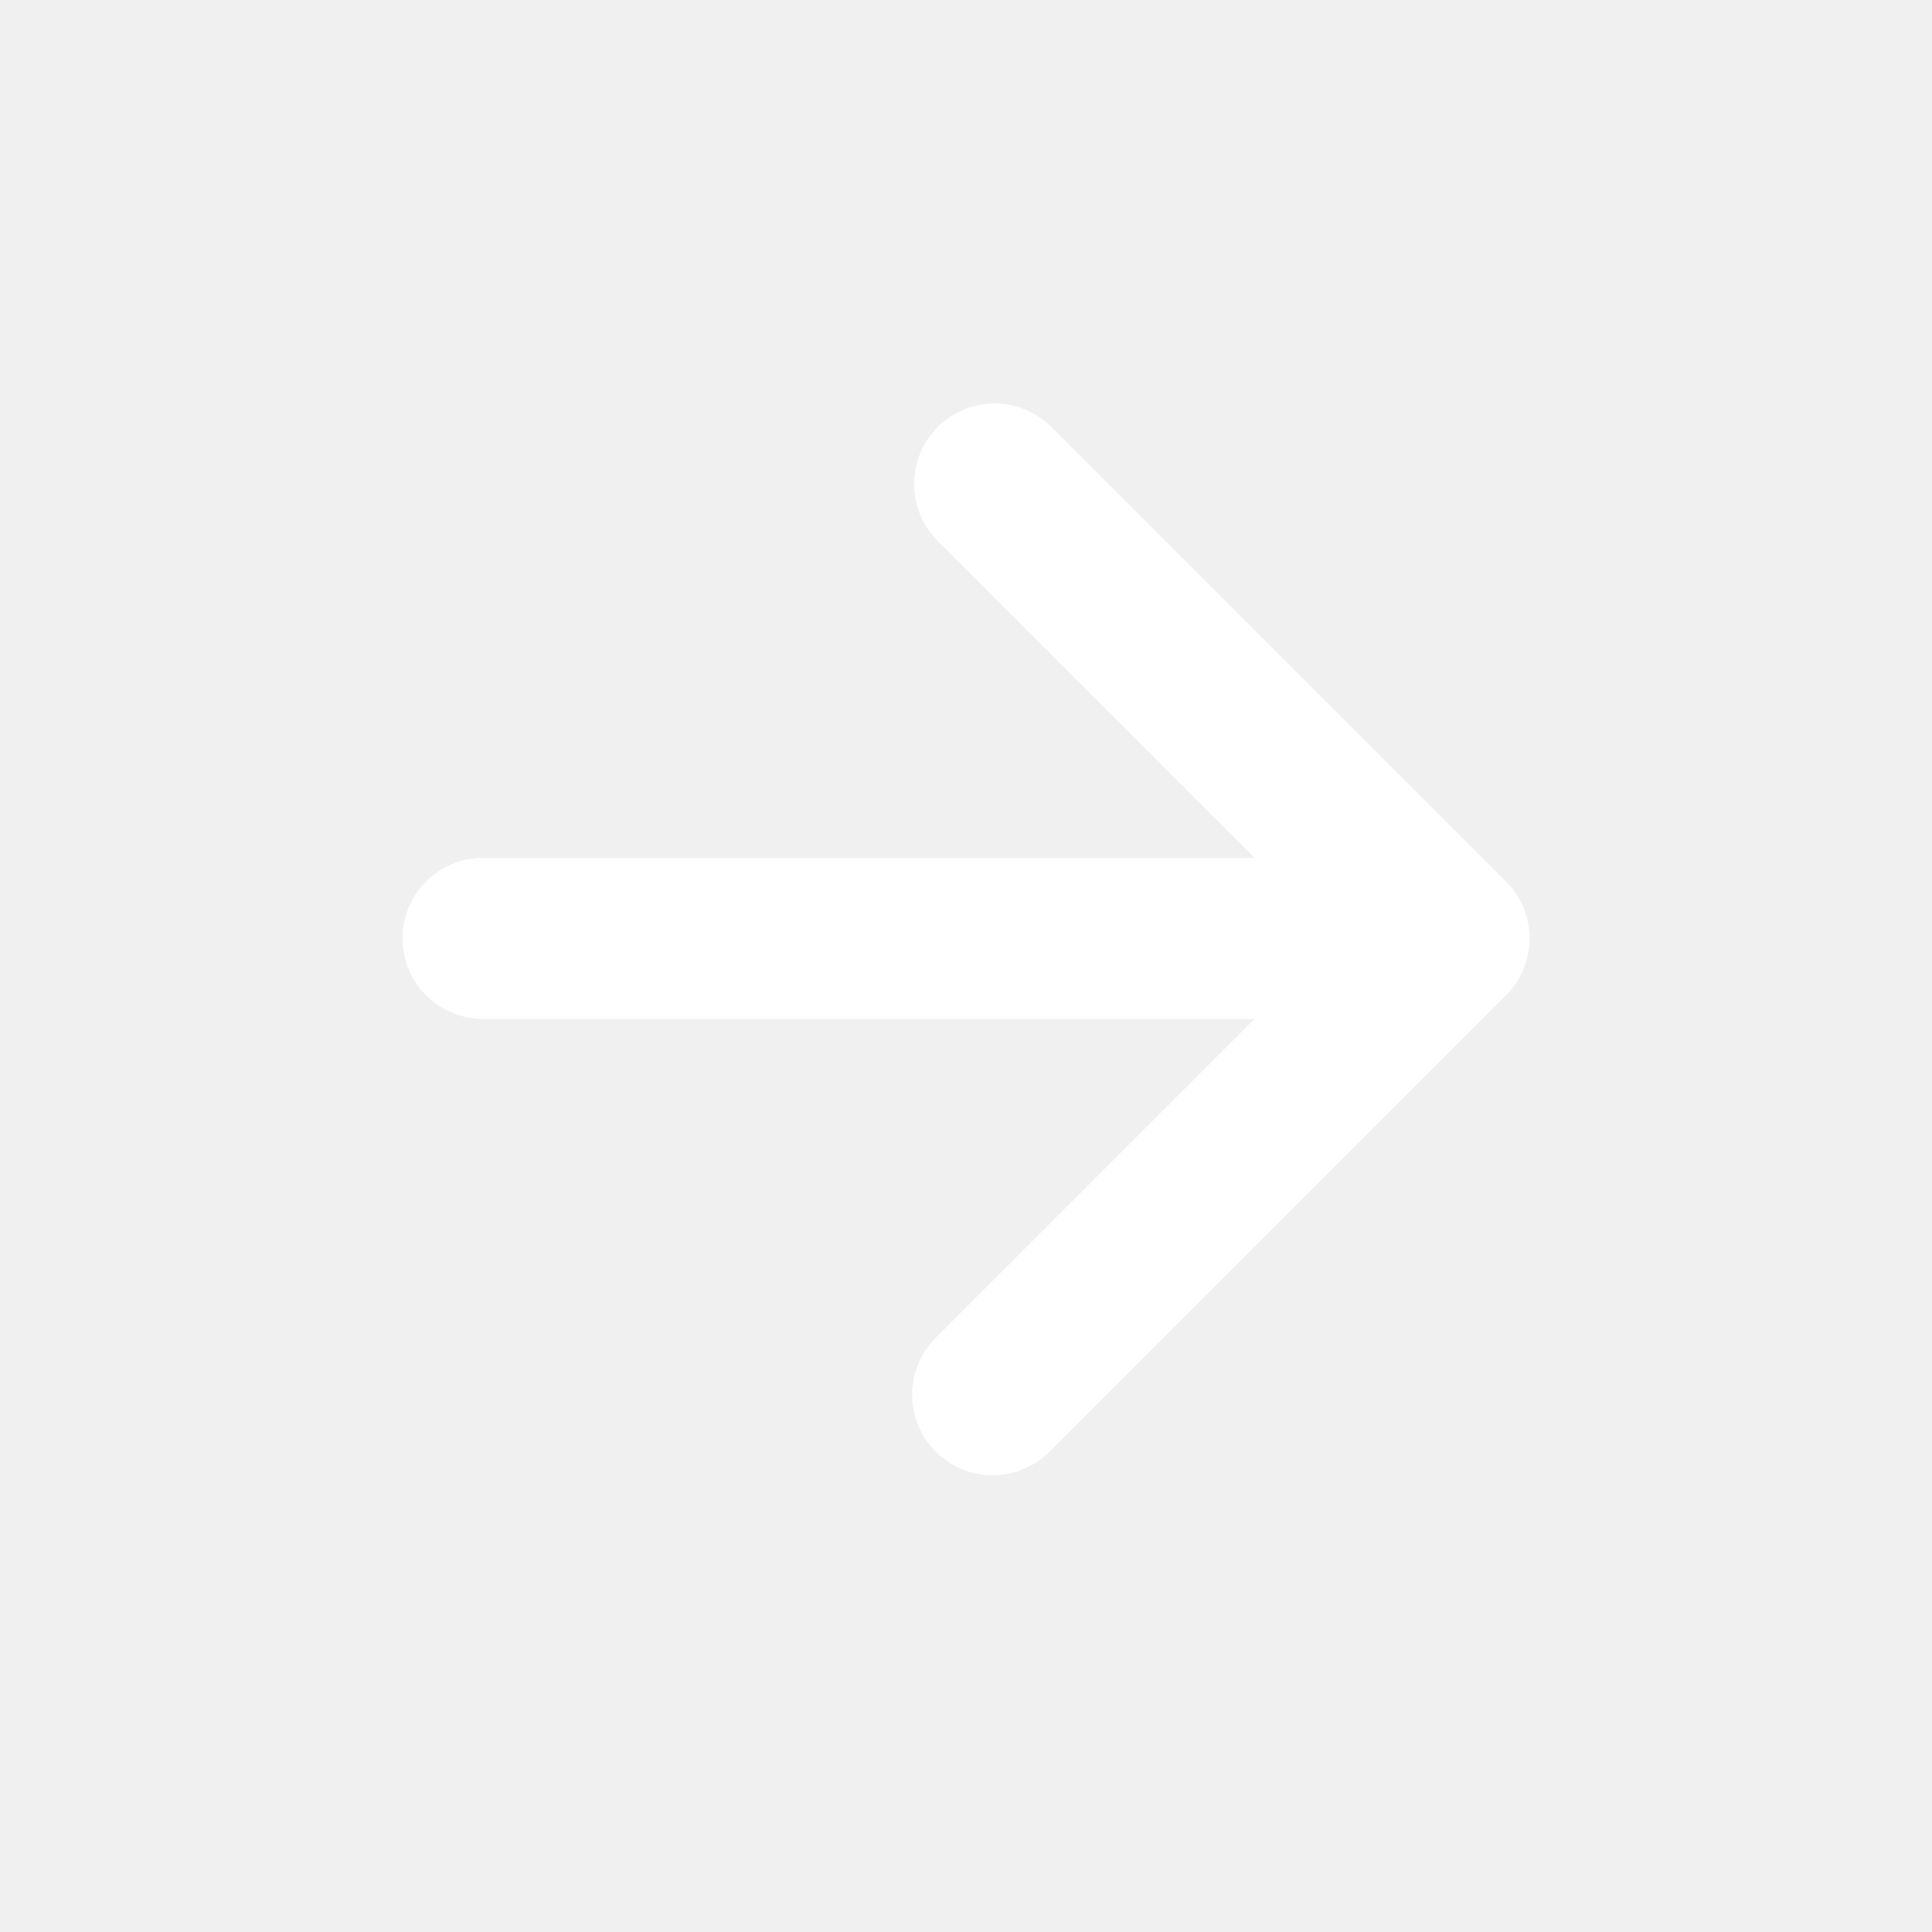
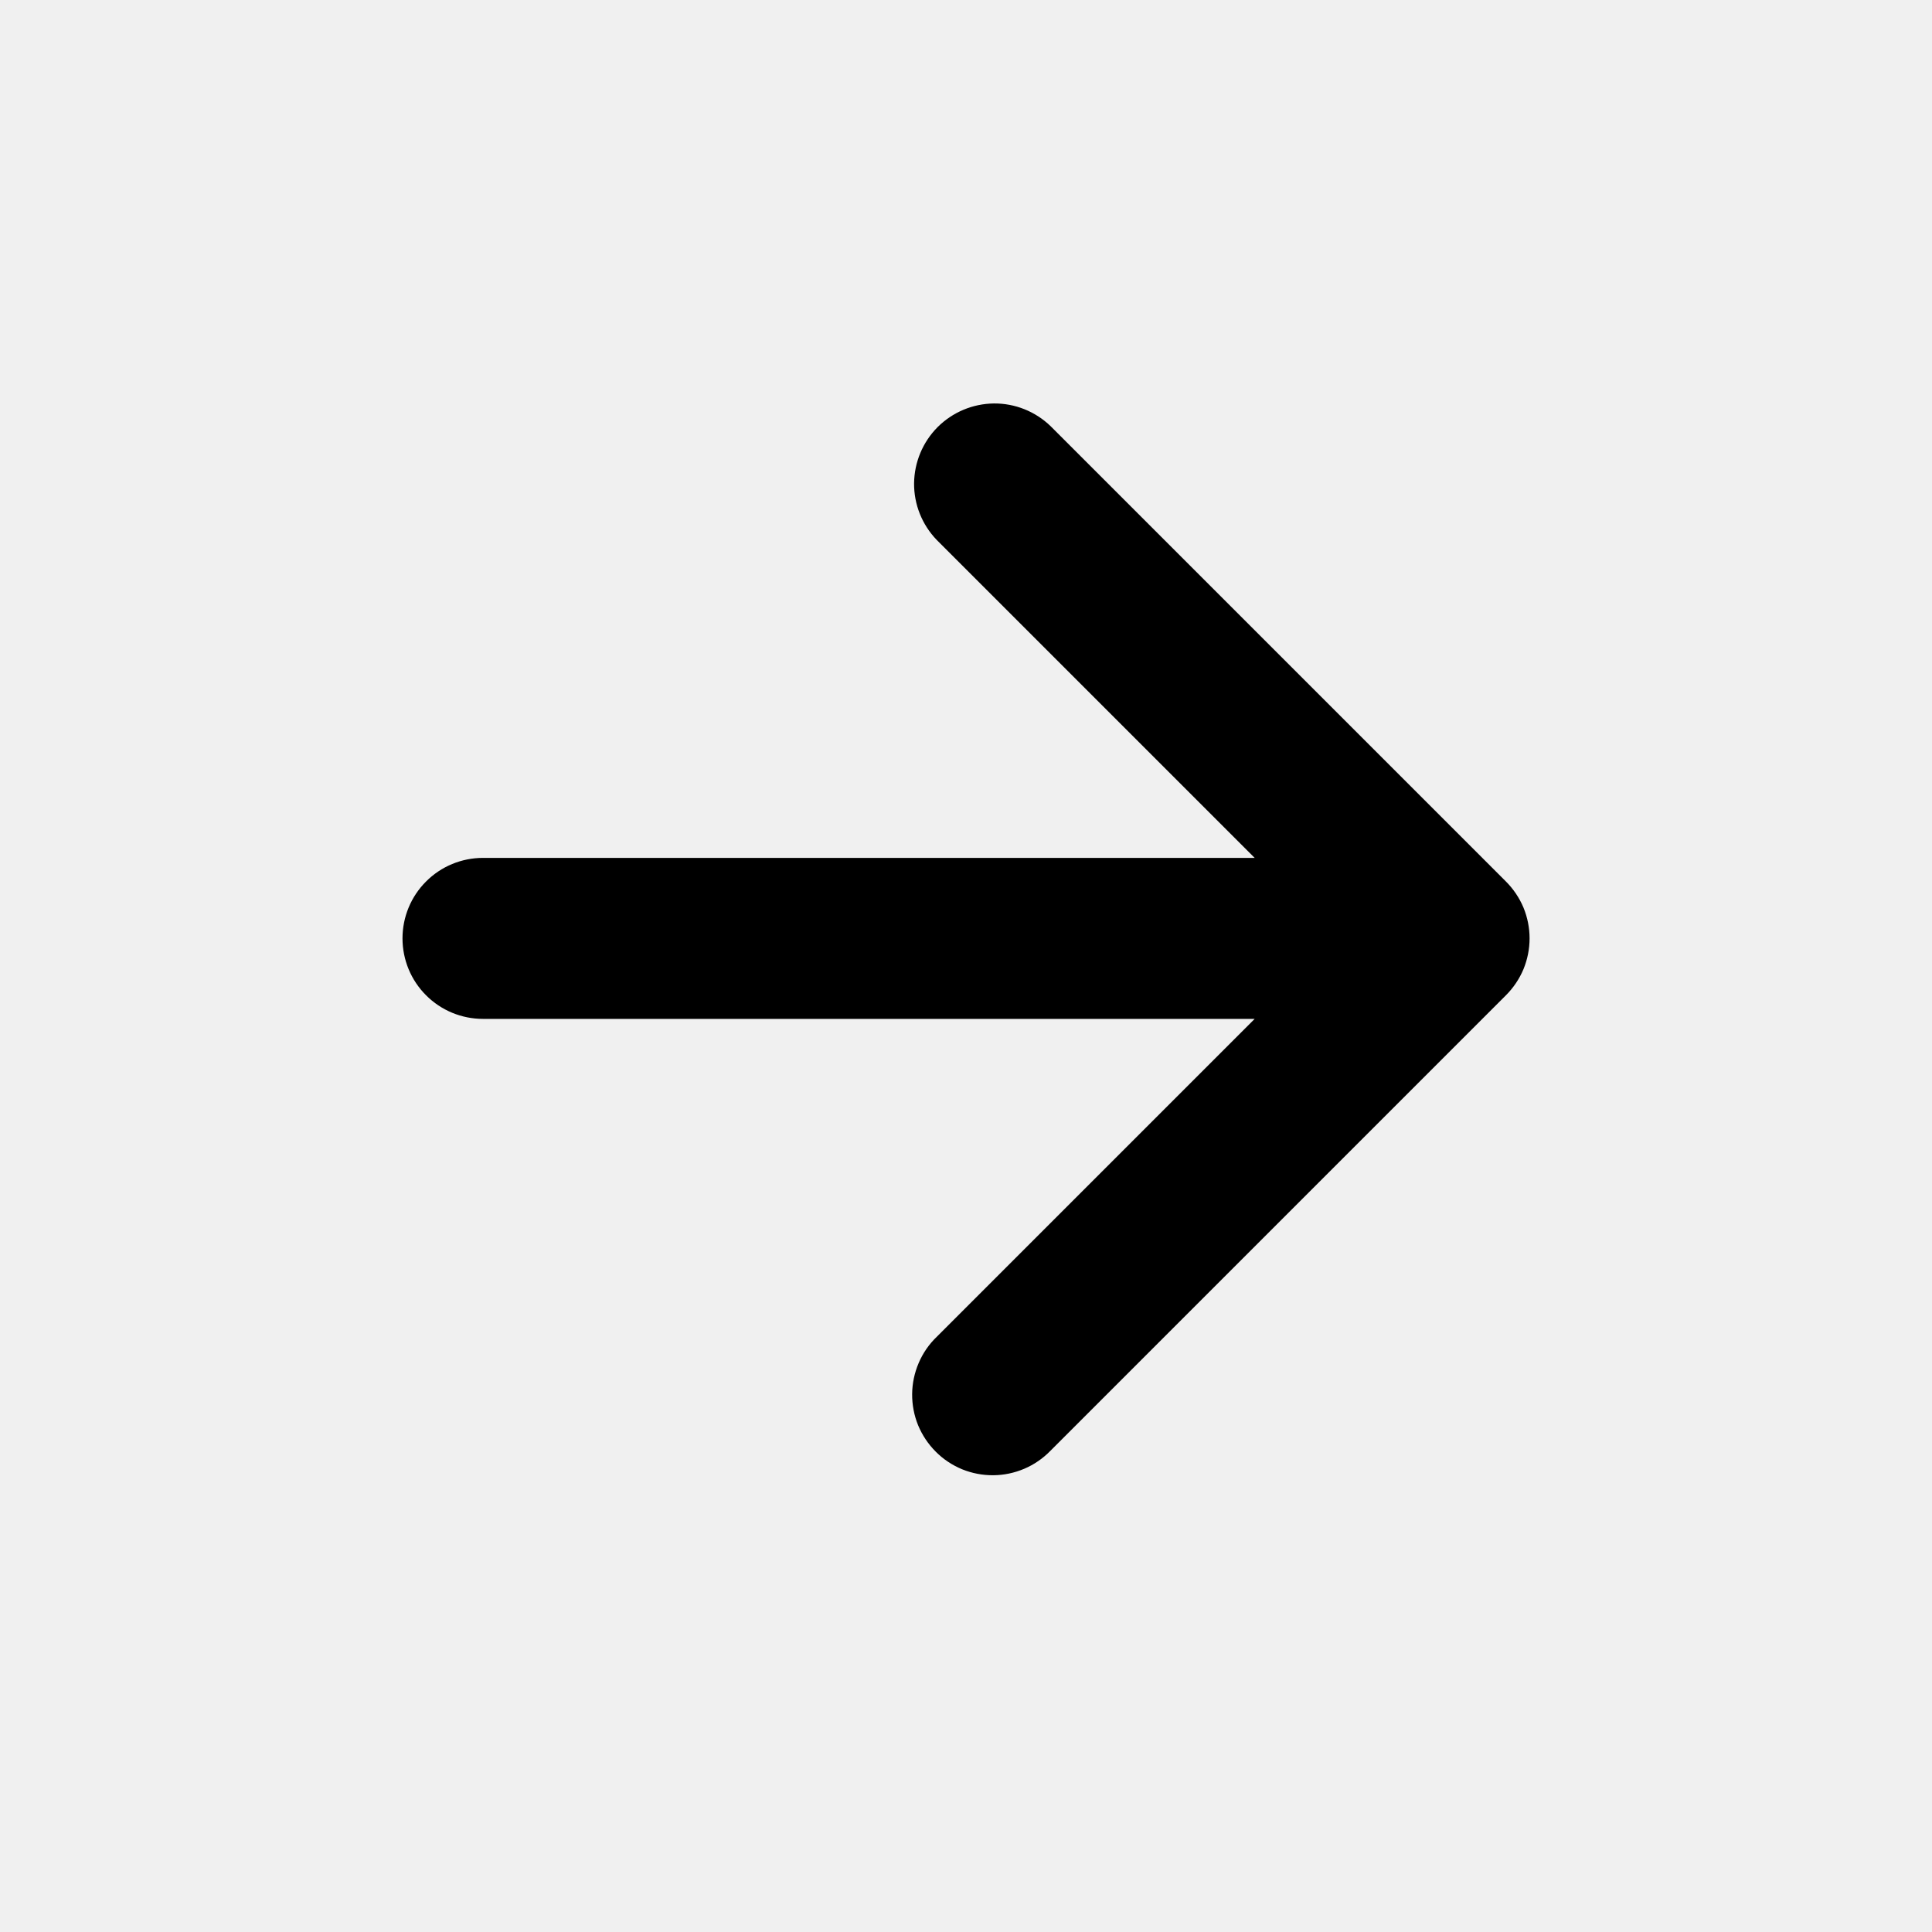
<svg xmlns="http://www.w3.org/2000/svg" width="24" height="24" viewBox="0 0 24 24" fill="none">
-   <path d="M15.586 10.657L11.636 6.707C11.454 6.518 11.353 6.266 11.355 6.004C11.358 5.741 11.463 5.491 11.648 5.305C11.834 5.12 12.084 5.015 12.347 5.012C12.609 5.01 12.861 5.111 13.05 5.293L18.707 10.95C18.8 11.043 18.874 11.153 18.925 11.274C18.975 11.396 19.001 11.526 19.001 11.657C19.001 11.788 18.975 11.918 18.925 12.04C18.874 12.161 18.8 12.271 18.707 12.364L13.05 18.021C12.958 18.116 12.847 18.193 12.725 18.245C12.603 18.297 12.472 18.325 12.339 18.326C12.207 18.327 12.075 18.302 11.952 18.252C11.829 18.201 11.717 18.127 11.624 18.033C11.53 17.939 11.456 17.828 11.405 17.705C11.355 17.582 11.33 17.45 11.331 17.318C11.332 17.185 11.36 17.054 11.412 16.932C11.464 16.81 11.54 16.699 11.636 16.607L15.586 12.657H6C5.735 12.657 5.48 12.552 5.293 12.364C5.105 12.177 5 11.922 5 11.657C5 11.392 5.105 11.137 5.293 10.95C5.48 10.762 5.735 10.657 6 10.657H15.586Z" fill="white" />
+   <path d="M15.586 10.657L11.636 6.707C11.454 6.518 11.353 6.266 11.355 6.004C11.358 5.741 11.463 5.491 11.648 5.305C11.834 5.12 12.084 5.015 12.347 5.012C12.609 5.01 12.861 5.111 13.05 5.293L18.707 10.95C18.8 11.043 18.874 11.153 18.925 11.274C18.975 11.396 19.001 11.526 19.001 11.657C19.001 11.788 18.975 11.918 18.925 12.04C18.874 12.161 18.8 12.271 18.707 12.364L13.05 18.021C12.958 18.116 12.847 18.193 12.725 18.245C12.603 18.297 12.472 18.325 12.339 18.326C12.207 18.327 12.075 18.302 11.952 18.252C11.829 18.201 11.717 18.127 11.624 18.033C11.53 17.939 11.456 17.828 11.405 17.705C11.355 17.582 11.33 17.45 11.331 17.318C11.332 17.185 11.36 17.054 11.412 16.932C11.464 16.81 11.54 16.699 11.636 16.607L15.586 12.657H6C5.735 12.657 5.48 12.552 5.293 12.364C5.105 12.177 5 11.922 5 11.657C5 11.392 5.105 11.137 5.293 10.95C5.48 10.762 5.735 10.657 6 10.657H15.586Z" fill="black" />
</svg>
